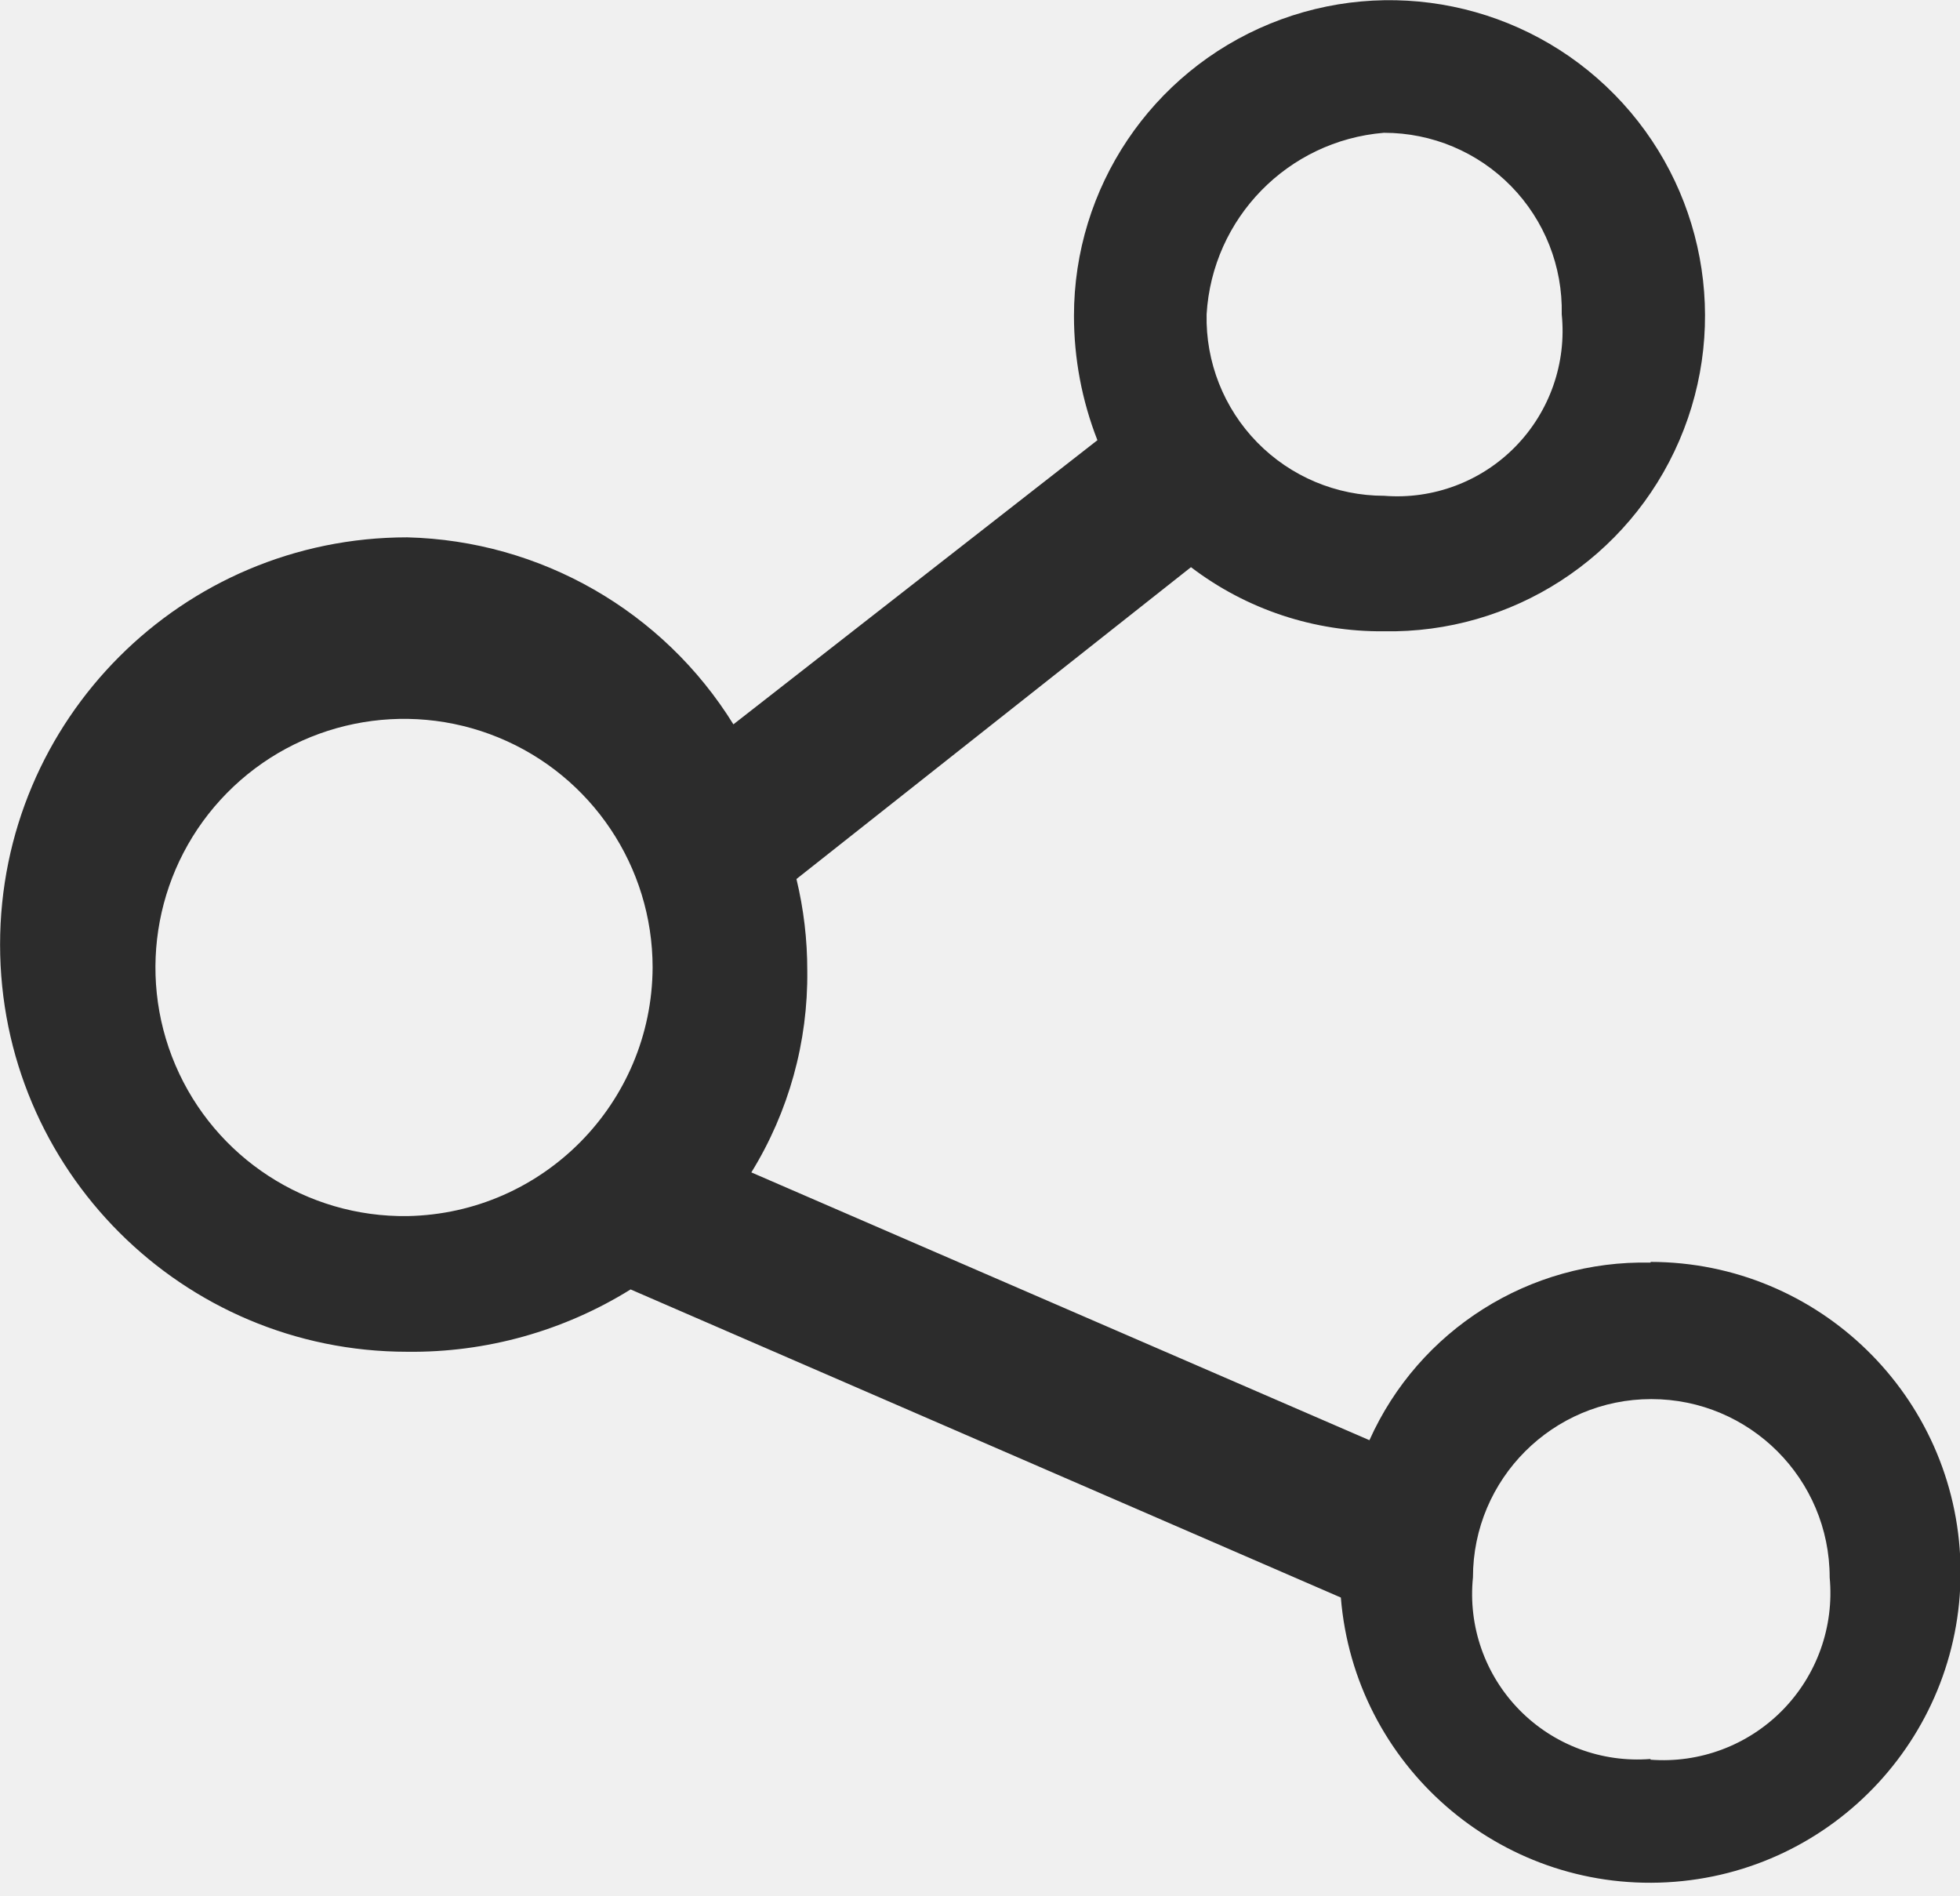
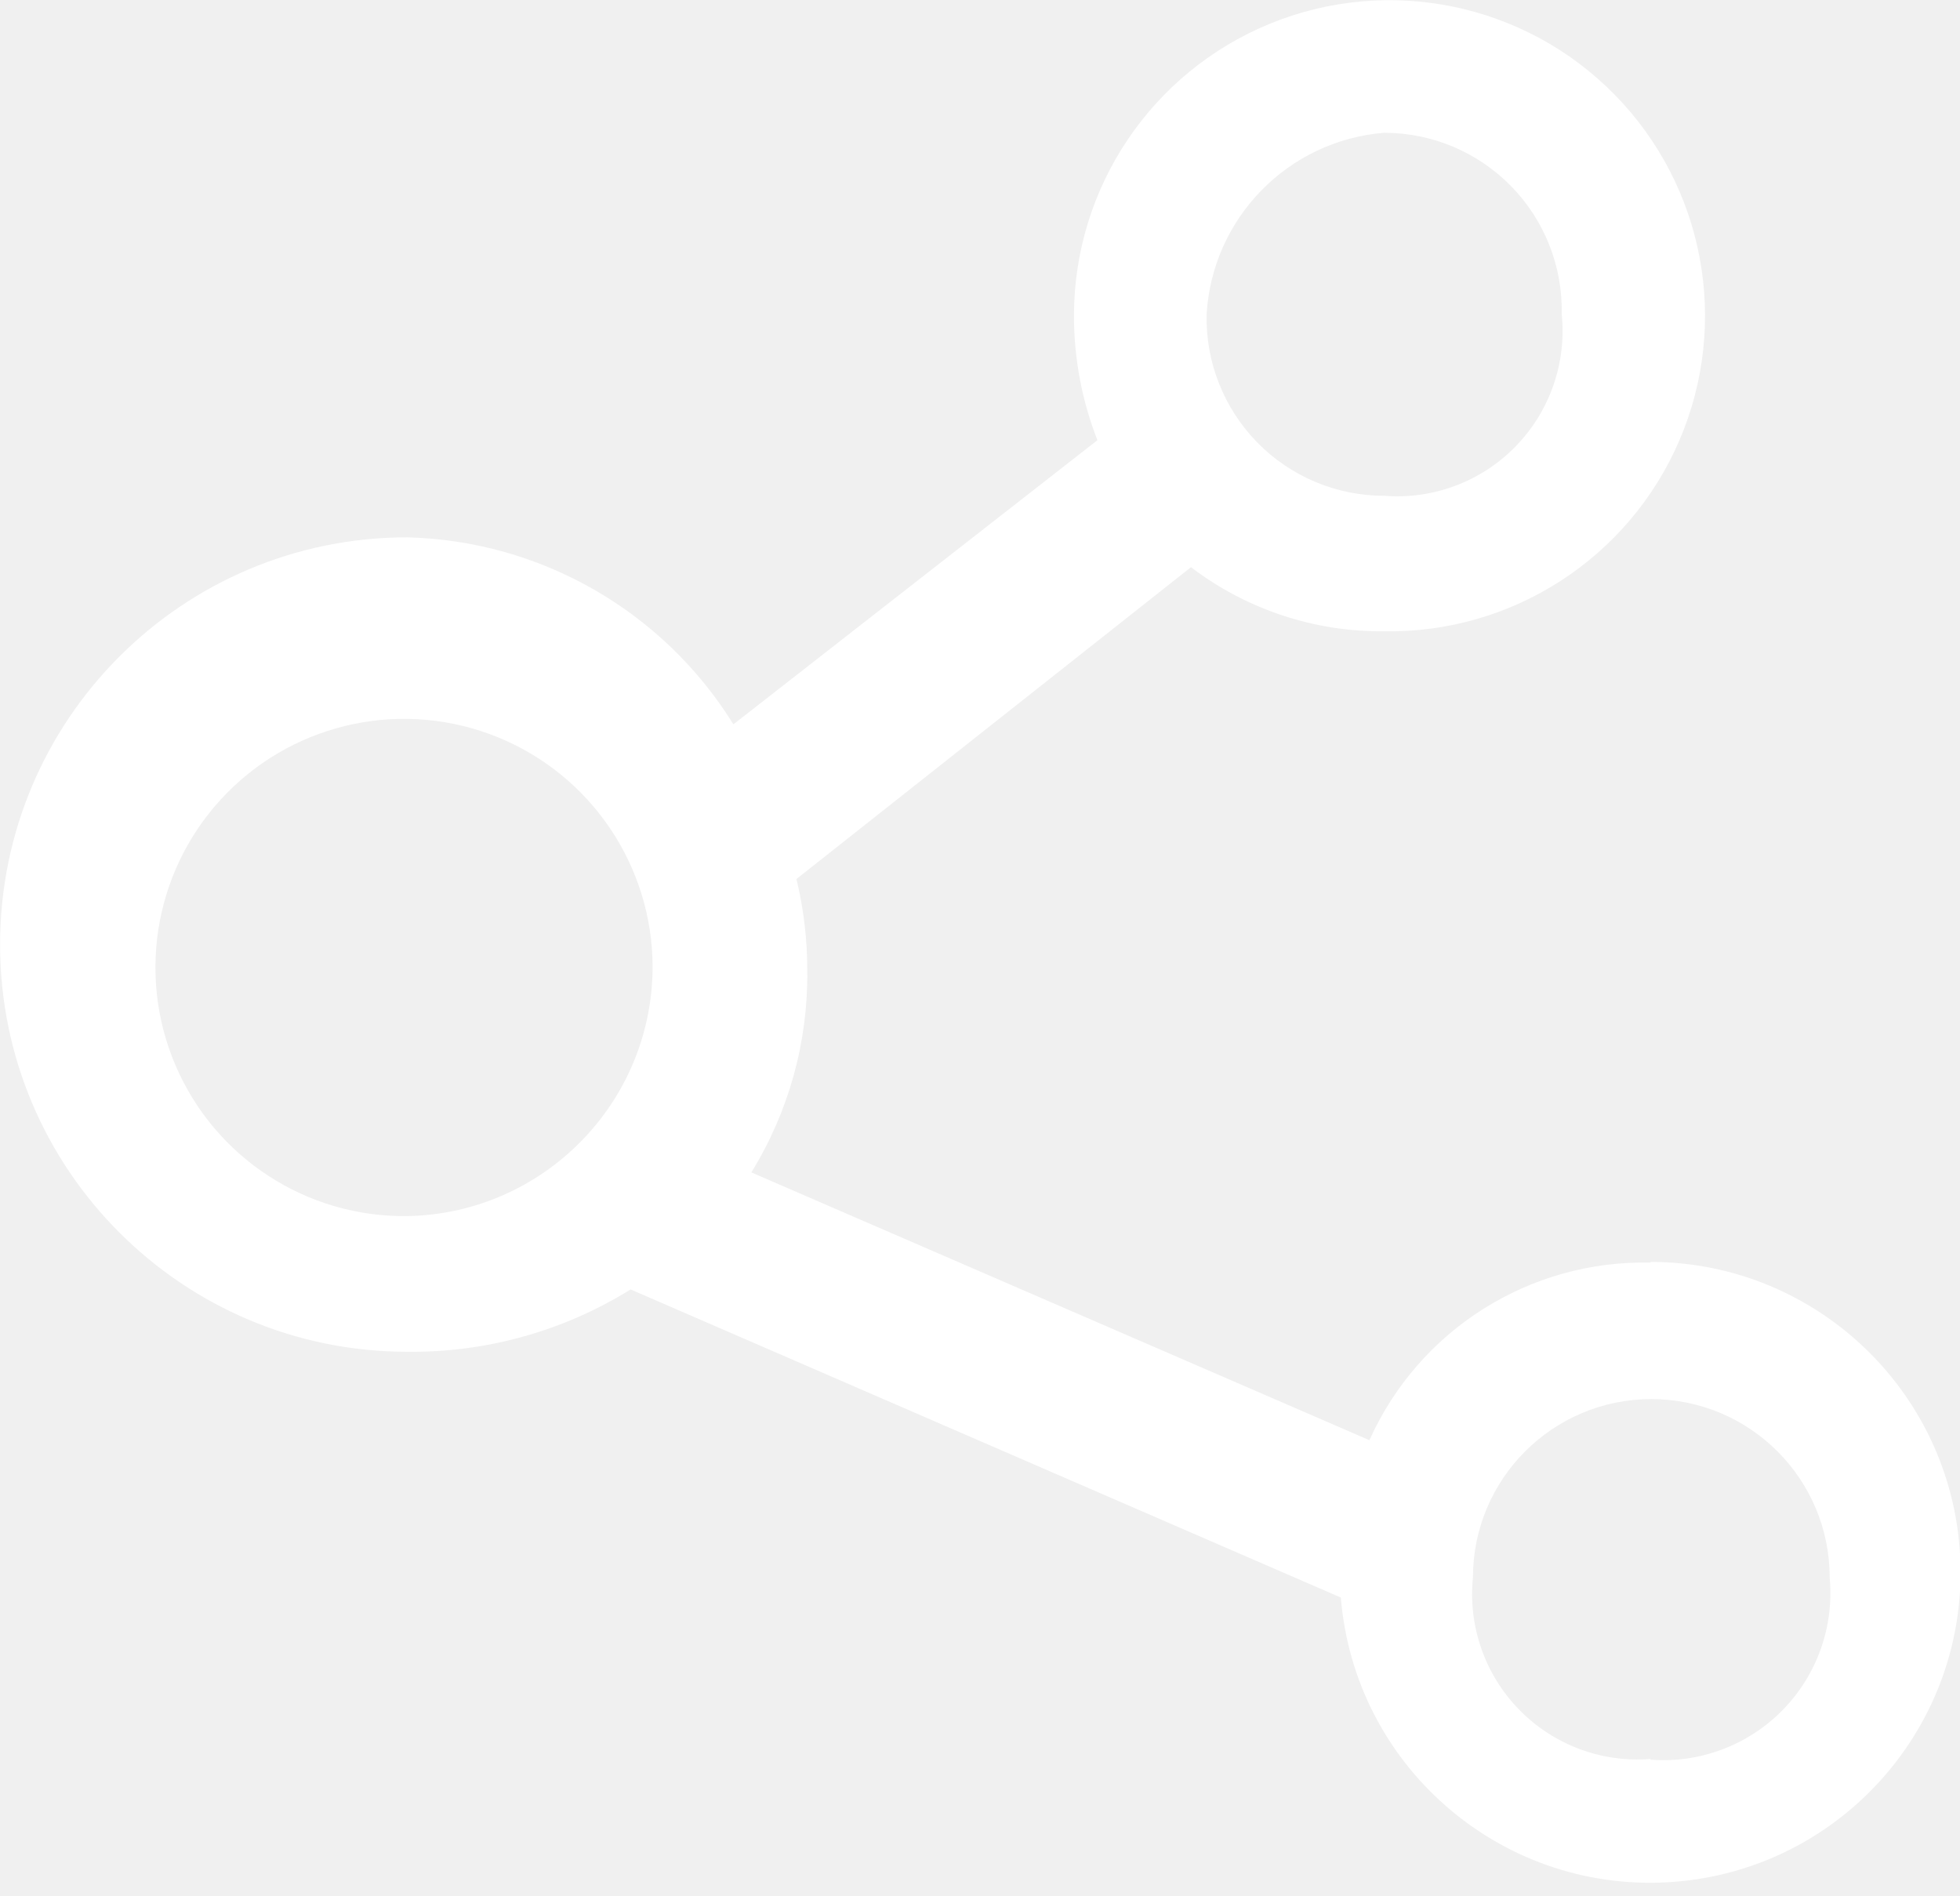
<svg xmlns="http://www.w3.org/2000/svg" class="icon" width="32px" height="30.94px" viewBox="0 0 1059 1024" version="1.1">
-   <path d="M891.811 682.148a162.435 162.435 0 0 0-151.881 95.945L405.945 633.407a203.02 203.02 0 0 0 30.223-108.994 208.968 208.968 0 0 0-5.853-49.508L643.505 306.427a169.343 169.343 0 0 0 104.196 34.636 170.494 170.494 0 1 0-167.424-170.399 184.215 184.215 0 0 0 12.665 67.162l-196.687 153.512a213.574 213.574 0 0 0-176.251-101.03 220.002 220.002 0 0 0 0 440.004 223.648 223.648 0 0 0 120.699-33.677l383.78 166.465a167.712 167.712 0 1 0 167.424-181.336zM747.893 71.745a95.945 95.945 0 0 1 95.945 98.056 89.325 89.325 0 0 1-95.945 98.056 95.945 95.945 0 0 1-95.945-98.056A104.58 104.58 0 0 1 747.702 71.745z m-527.698 585.265a134.323 134.323 0 1 1 132.404-134.323 134.995 134.995 0 0 1-132.404 134.323z m671.616 293.304a89.325 89.325 0 0 1-95.945-98.056 96.329 96.329 0 1 1 192.754 0 90.284 90.284 0 0 1-96.809 98.44z" fill="#2c2c2c" />
+   <path d="M891.811 682.148a162.435 162.435 0 0 0-151.881 95.945L405.945 633.407a203.02 203.02 0 0 0 30.223-108.994 208.968 208.968 0 0 0-5.853-49.508L643.505 306.427a169.343 169.343 0 0 0 104.196 34.636 170.494 170.494 0 1 0-167.424-170.399 184.215 184.215 0 0 0 12.665 67.162l-196.687 153.512a213.574 213.574 0 0 0-176.251-101.03 220.002 220.002 0 0 0 0 440.004 223.648 223.648 0 0 0 120.699-33.677l383.78 166.465a167.712 167.712 0 1 0 167.424-181.336zM747.893 71.745a95.945 95.945 0 0 1 95.945 98.056 89.325 89.325 0 0 1-95.945 98.056 95.945 95.945 0 0 1-95.945-98.056A104.58 104.58 0 0 1 747.702 71.745z m-527.698 585.265a134.323 134.323 0 1 1 132.404-134.323 134.995 134.995 0 0 1-132.404 134.323z m671.616 293.304a89.325 89.325 0 0 1-95.945-98.056 96.329 96.329 0 1 1 192.754 0 90.284 90.284 0 0 1-96.809 98.44z" fill="#fff" />
</svg>
